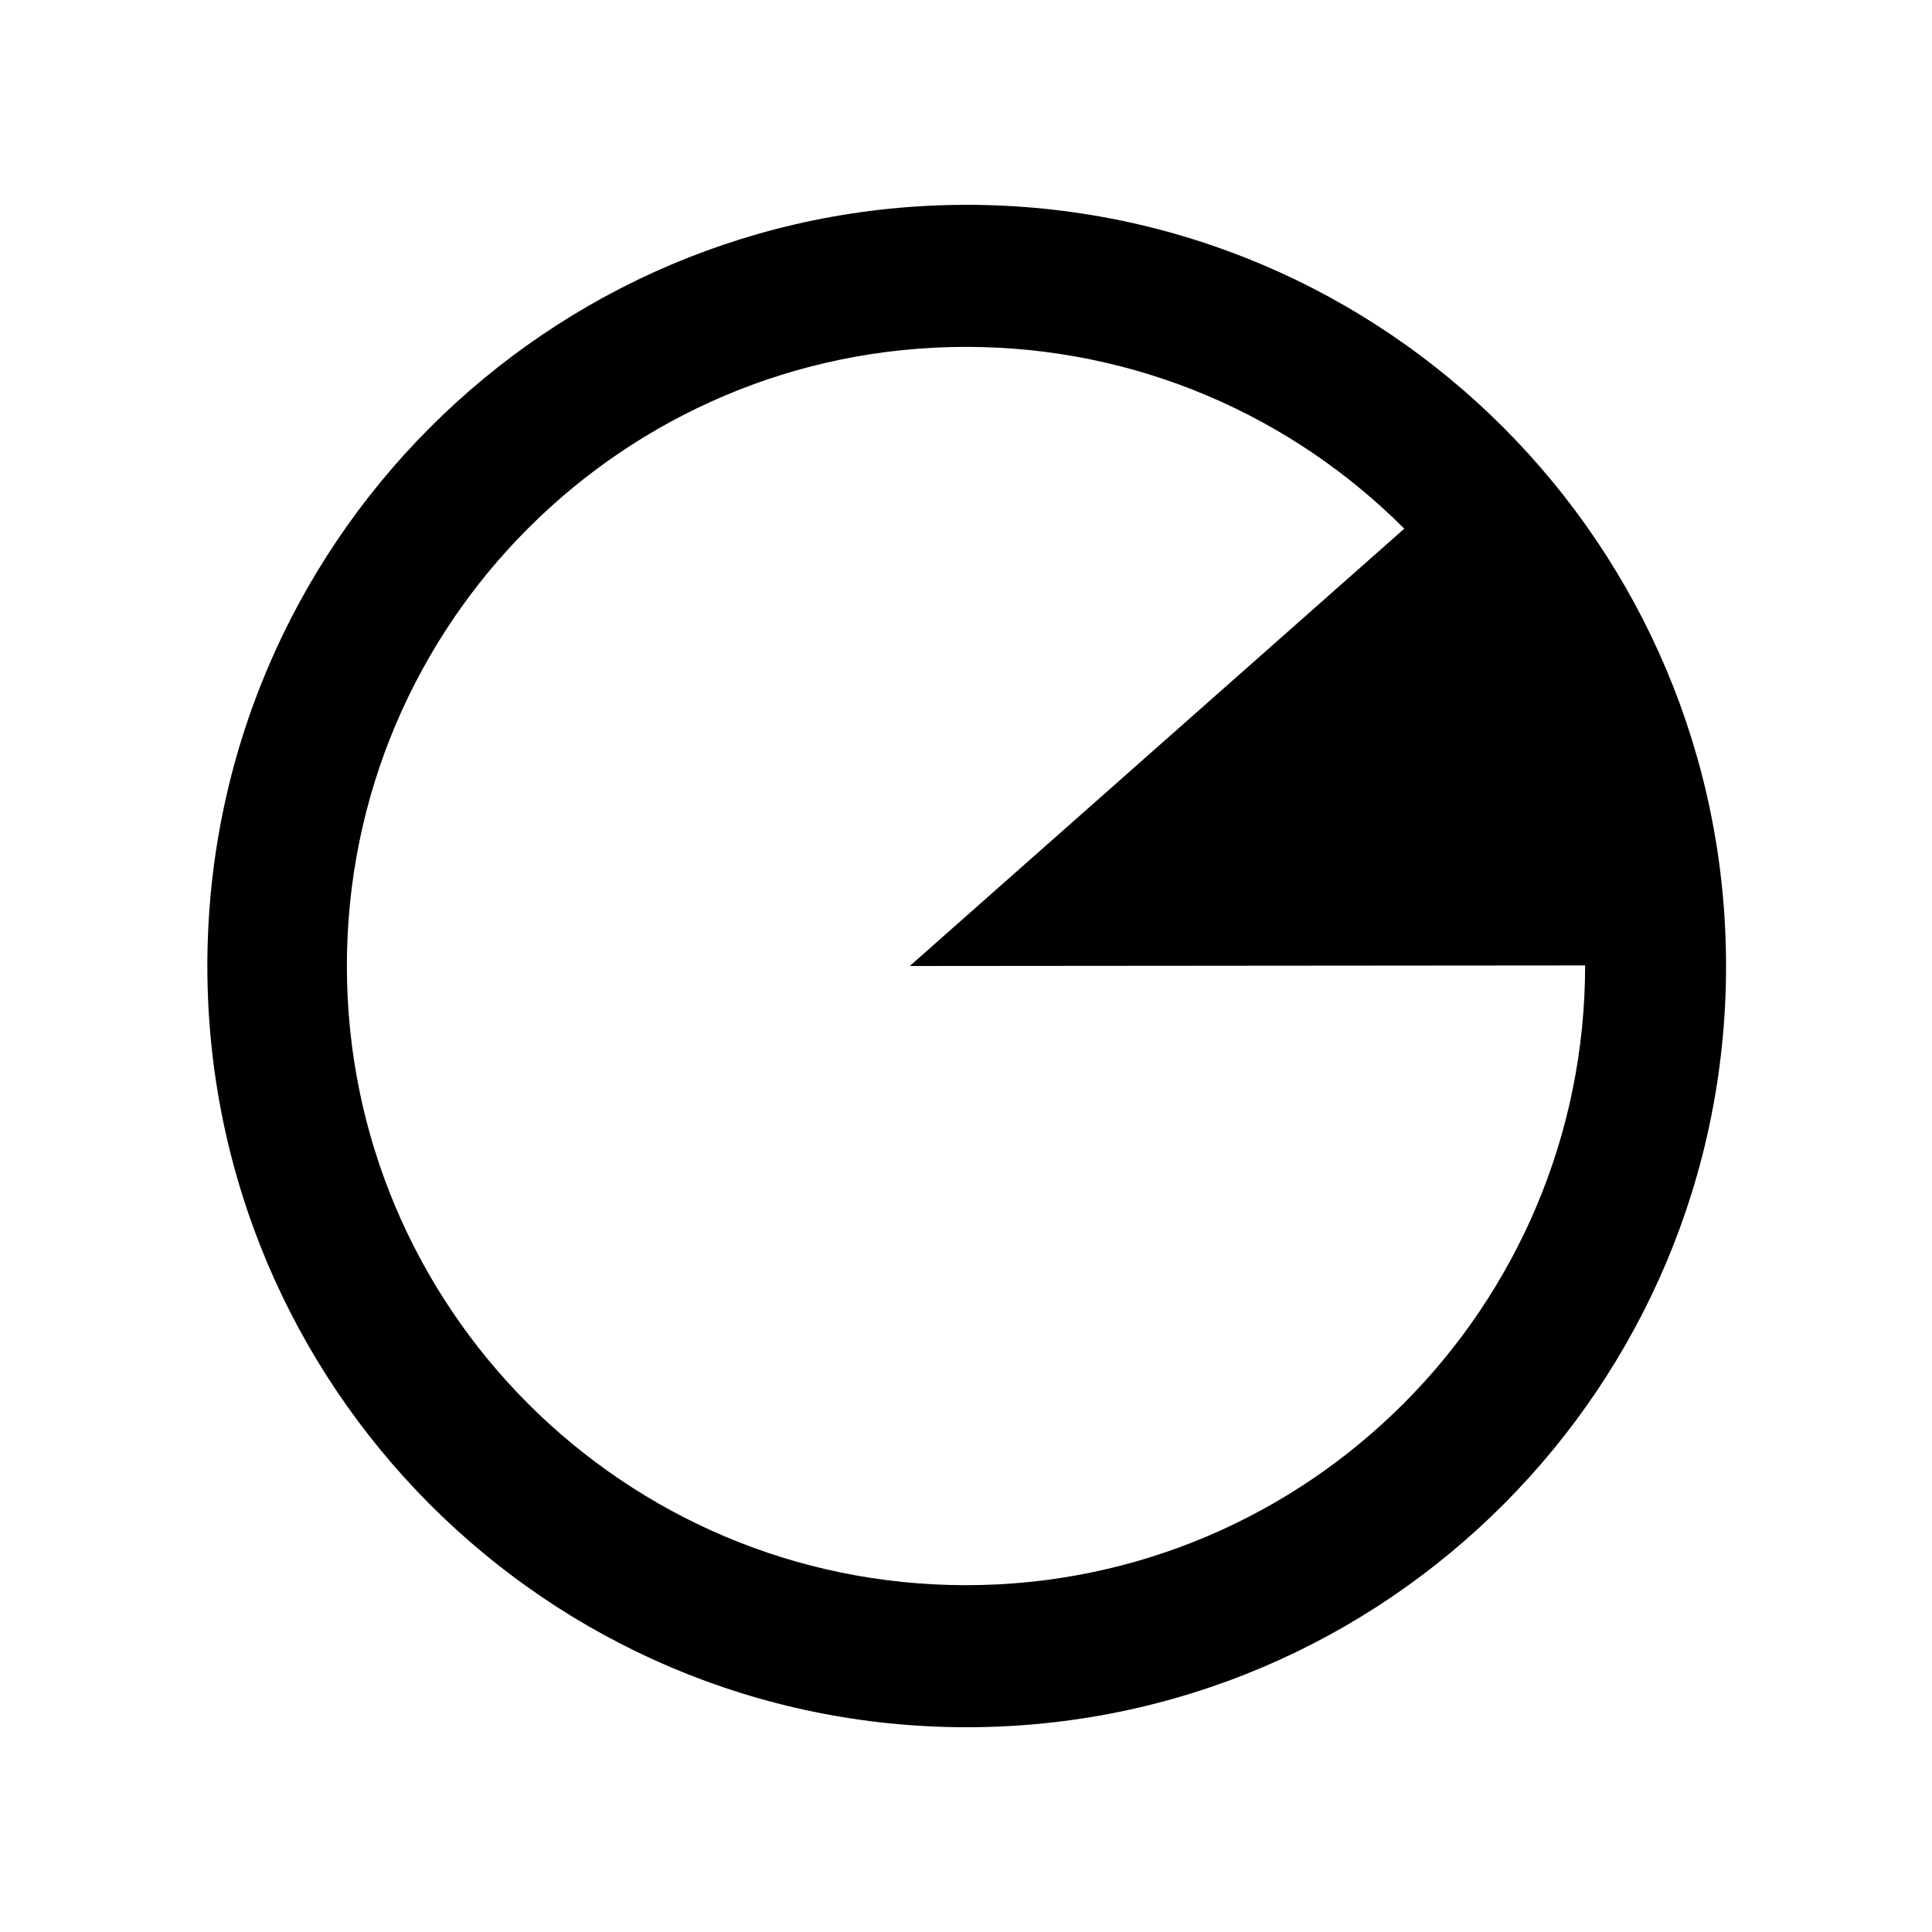
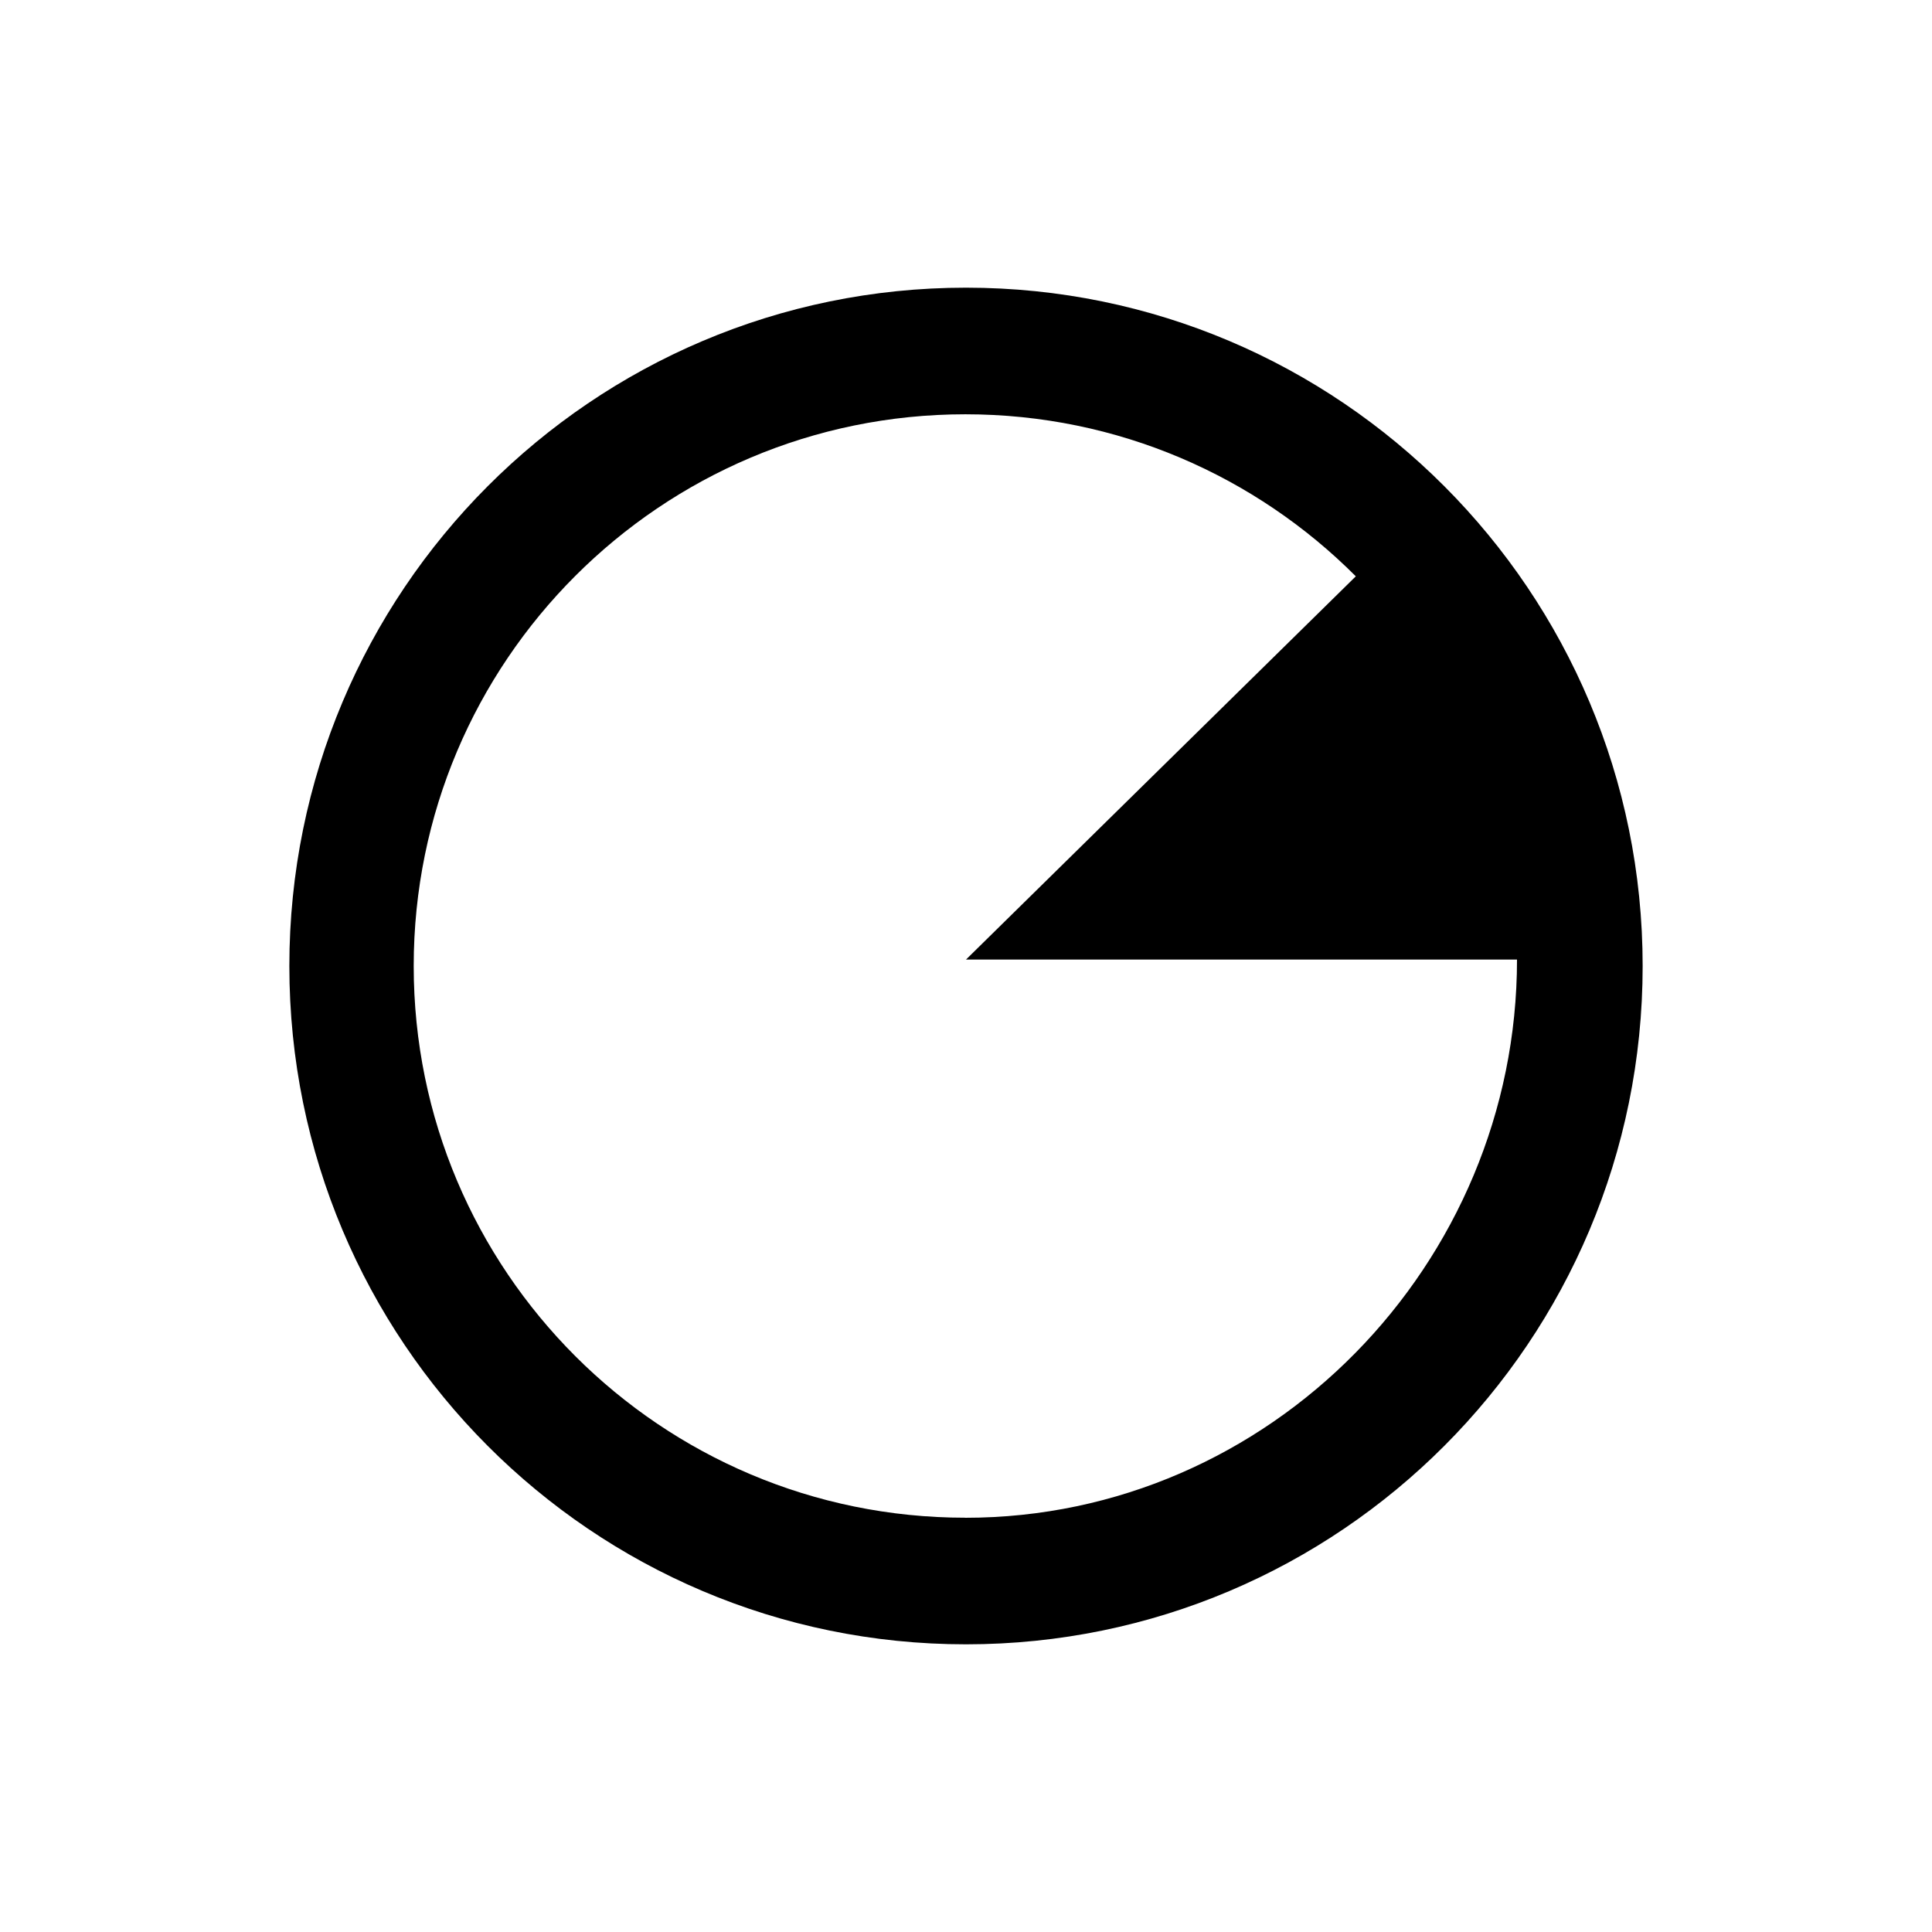
- <svg xmlns="http://www.w3.org/2000/svg" version="1.1" width="960" height="960" viewBox="0 0 960 960" id="svg2">
+ <svg xmlns="http://www.w3.org/2000/svg" version="1.1" width="30" height="30" viewBox="0 0 30 30" id="svg2">
  <defs id="defs8" />
-   <path d="m 480.364,101.778 c -208.39,0 -377.33,169.328 -377.33,378.222 0,208.894 168.938,378.25 377.302,378.25 208.42,0 377.33,-169.357 377.33,-378.25 0,-208.893 -168.883,-378.222 -377.303,-378.222 z M 480,787.668 C 310.085,787.668 172.36,649.888 172.36,480 172.36,310.112 310.084,172.36 480,172.36 c 85.083,0 162.064,34.508 217.78,90.336 L 452.058,480 787.641,479.72 C 787.59,649.525 649.86,787.67 480,787.67 z" id="path4" />
+   <path d="M 15,4.467 C 9.197,4.467 4.493,9.184 4.493,15 4.493,20.82 9.197,25.533 15,25.533 20.803,25.533 25.507,20.82 25.507,15 25.507,9.184 20.803,4.467 15,4.467 z m -0.01,19.1 c -4.73,0 -8.566,-3.835 -8.566,-8.567 0,-4.73 3.836,-8.567 8.566,-8.567 2.37,0 4.513,0.963 6.063,2.516 L 15,14.9 h 8.556 c 0,4.73 -3.836,8.668 -8.566,8.668 z" id="path4" />
</svg>
